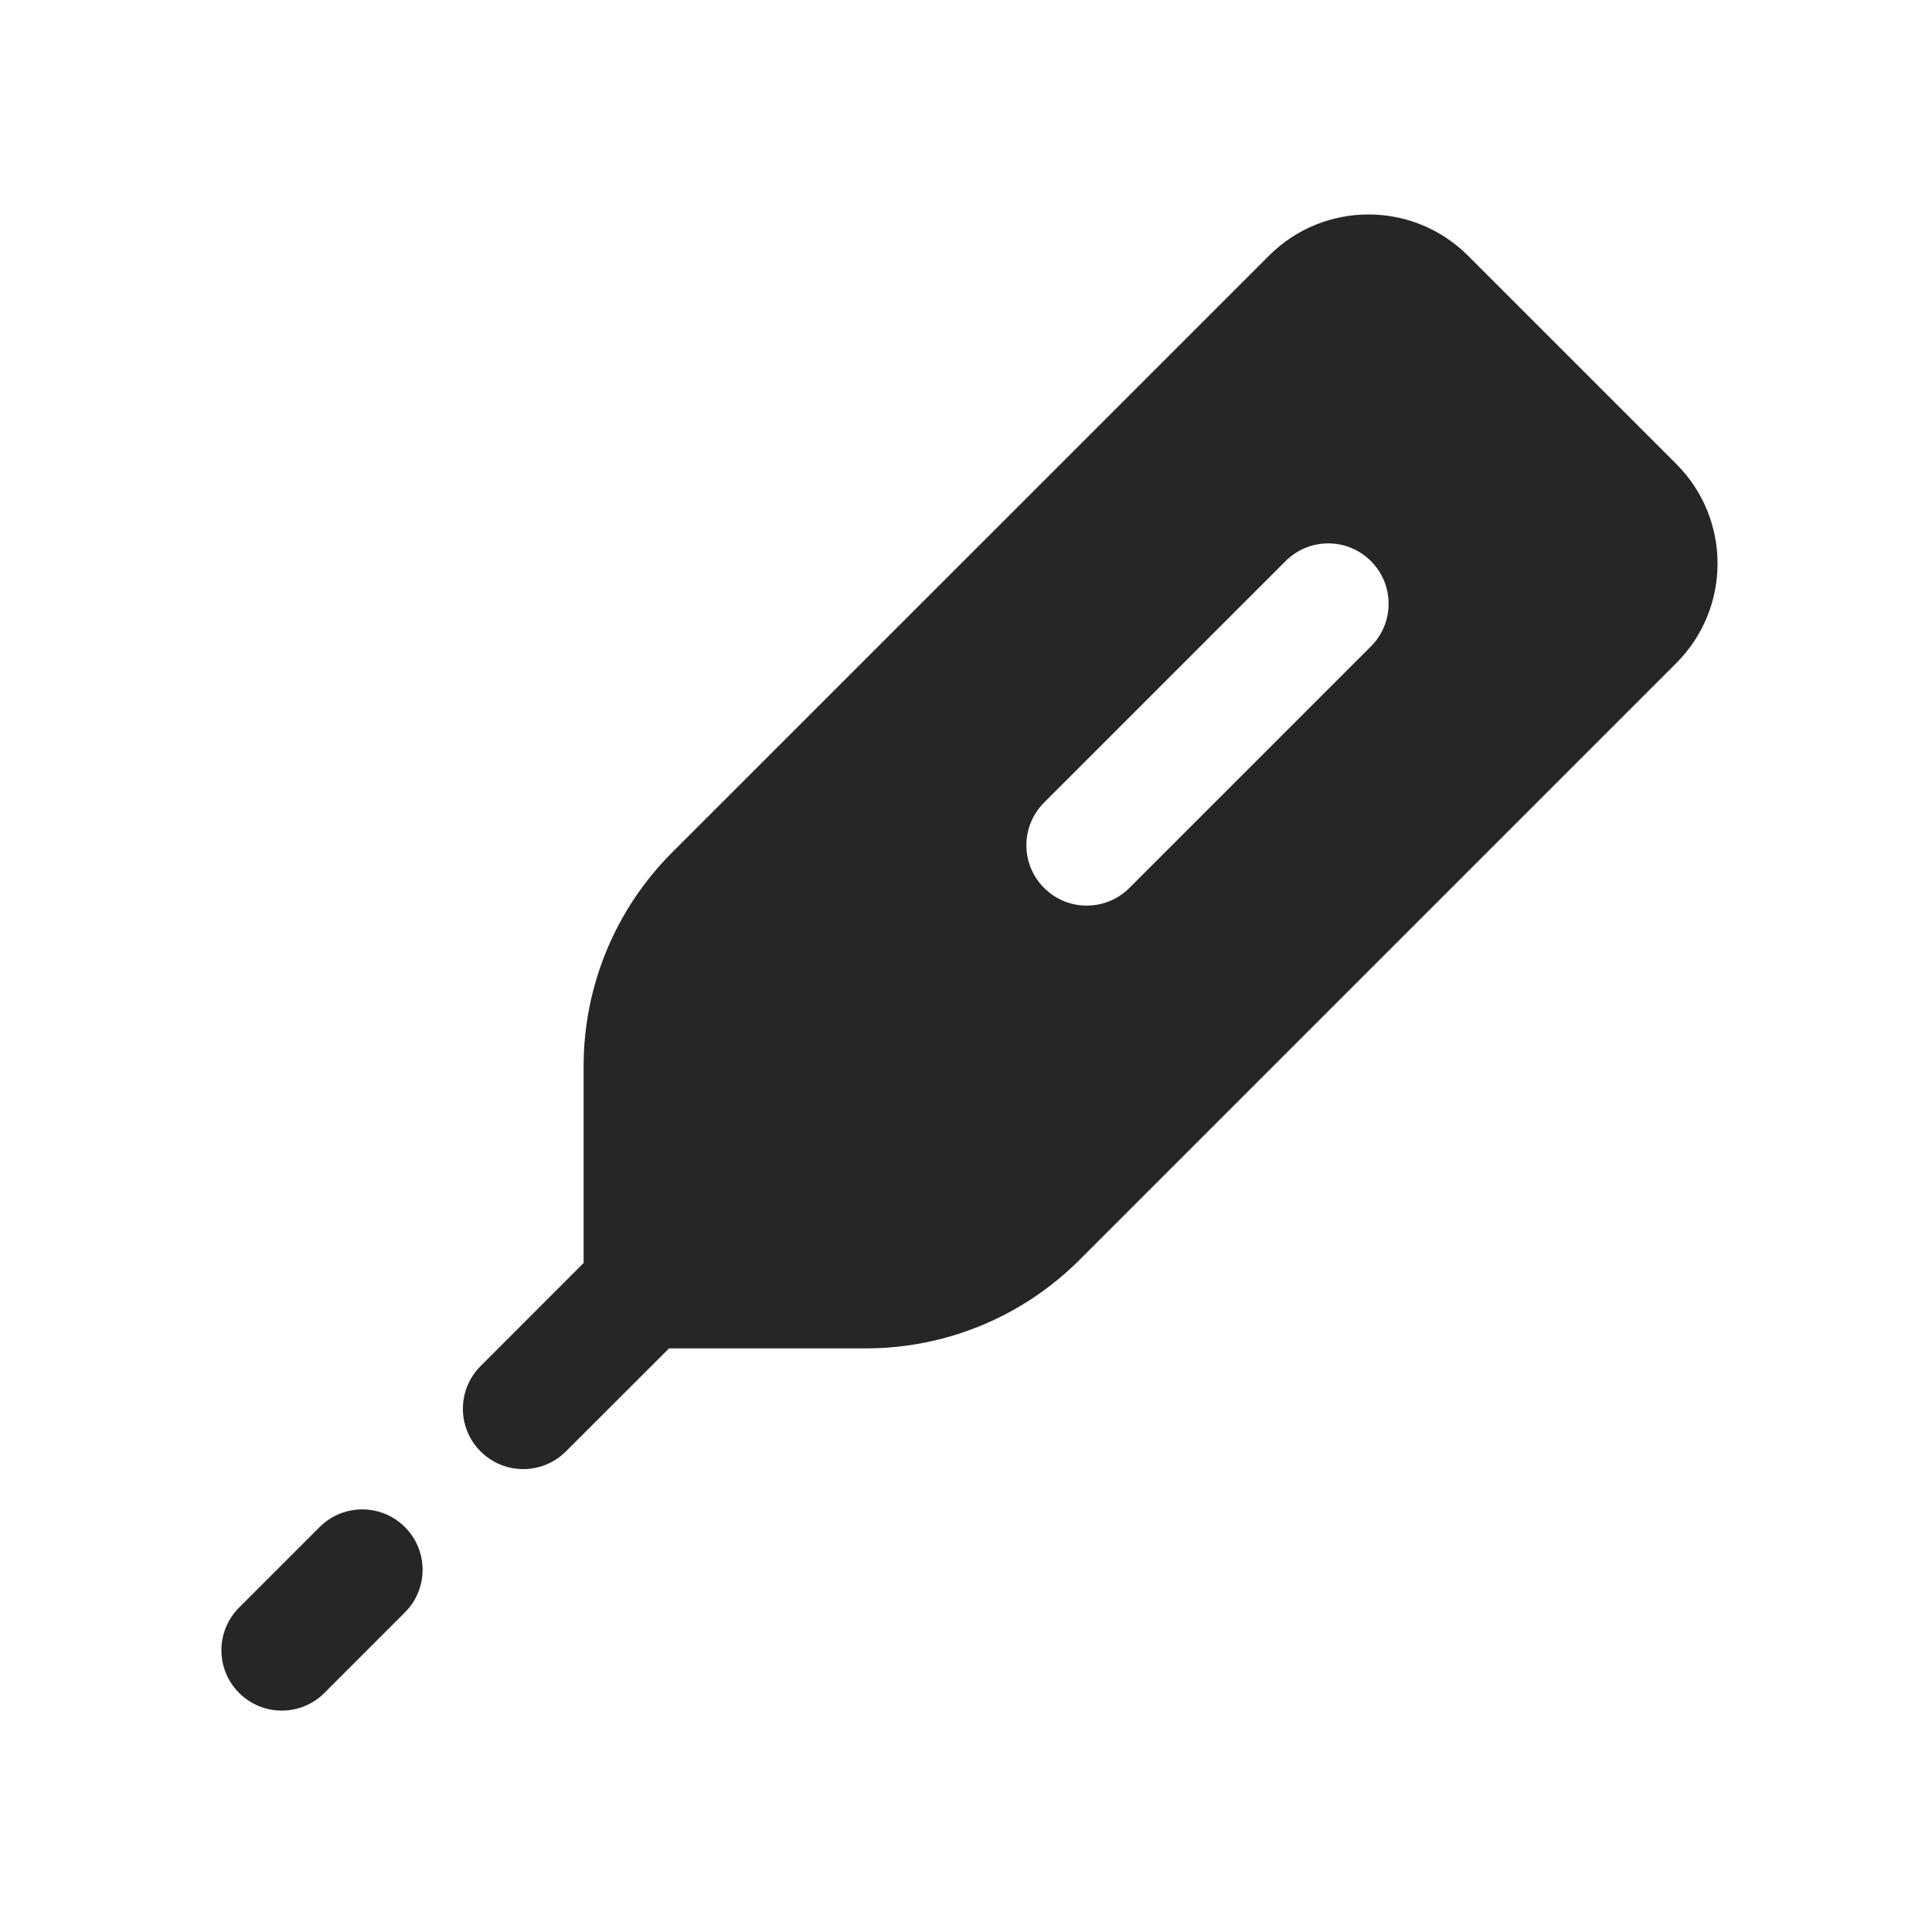
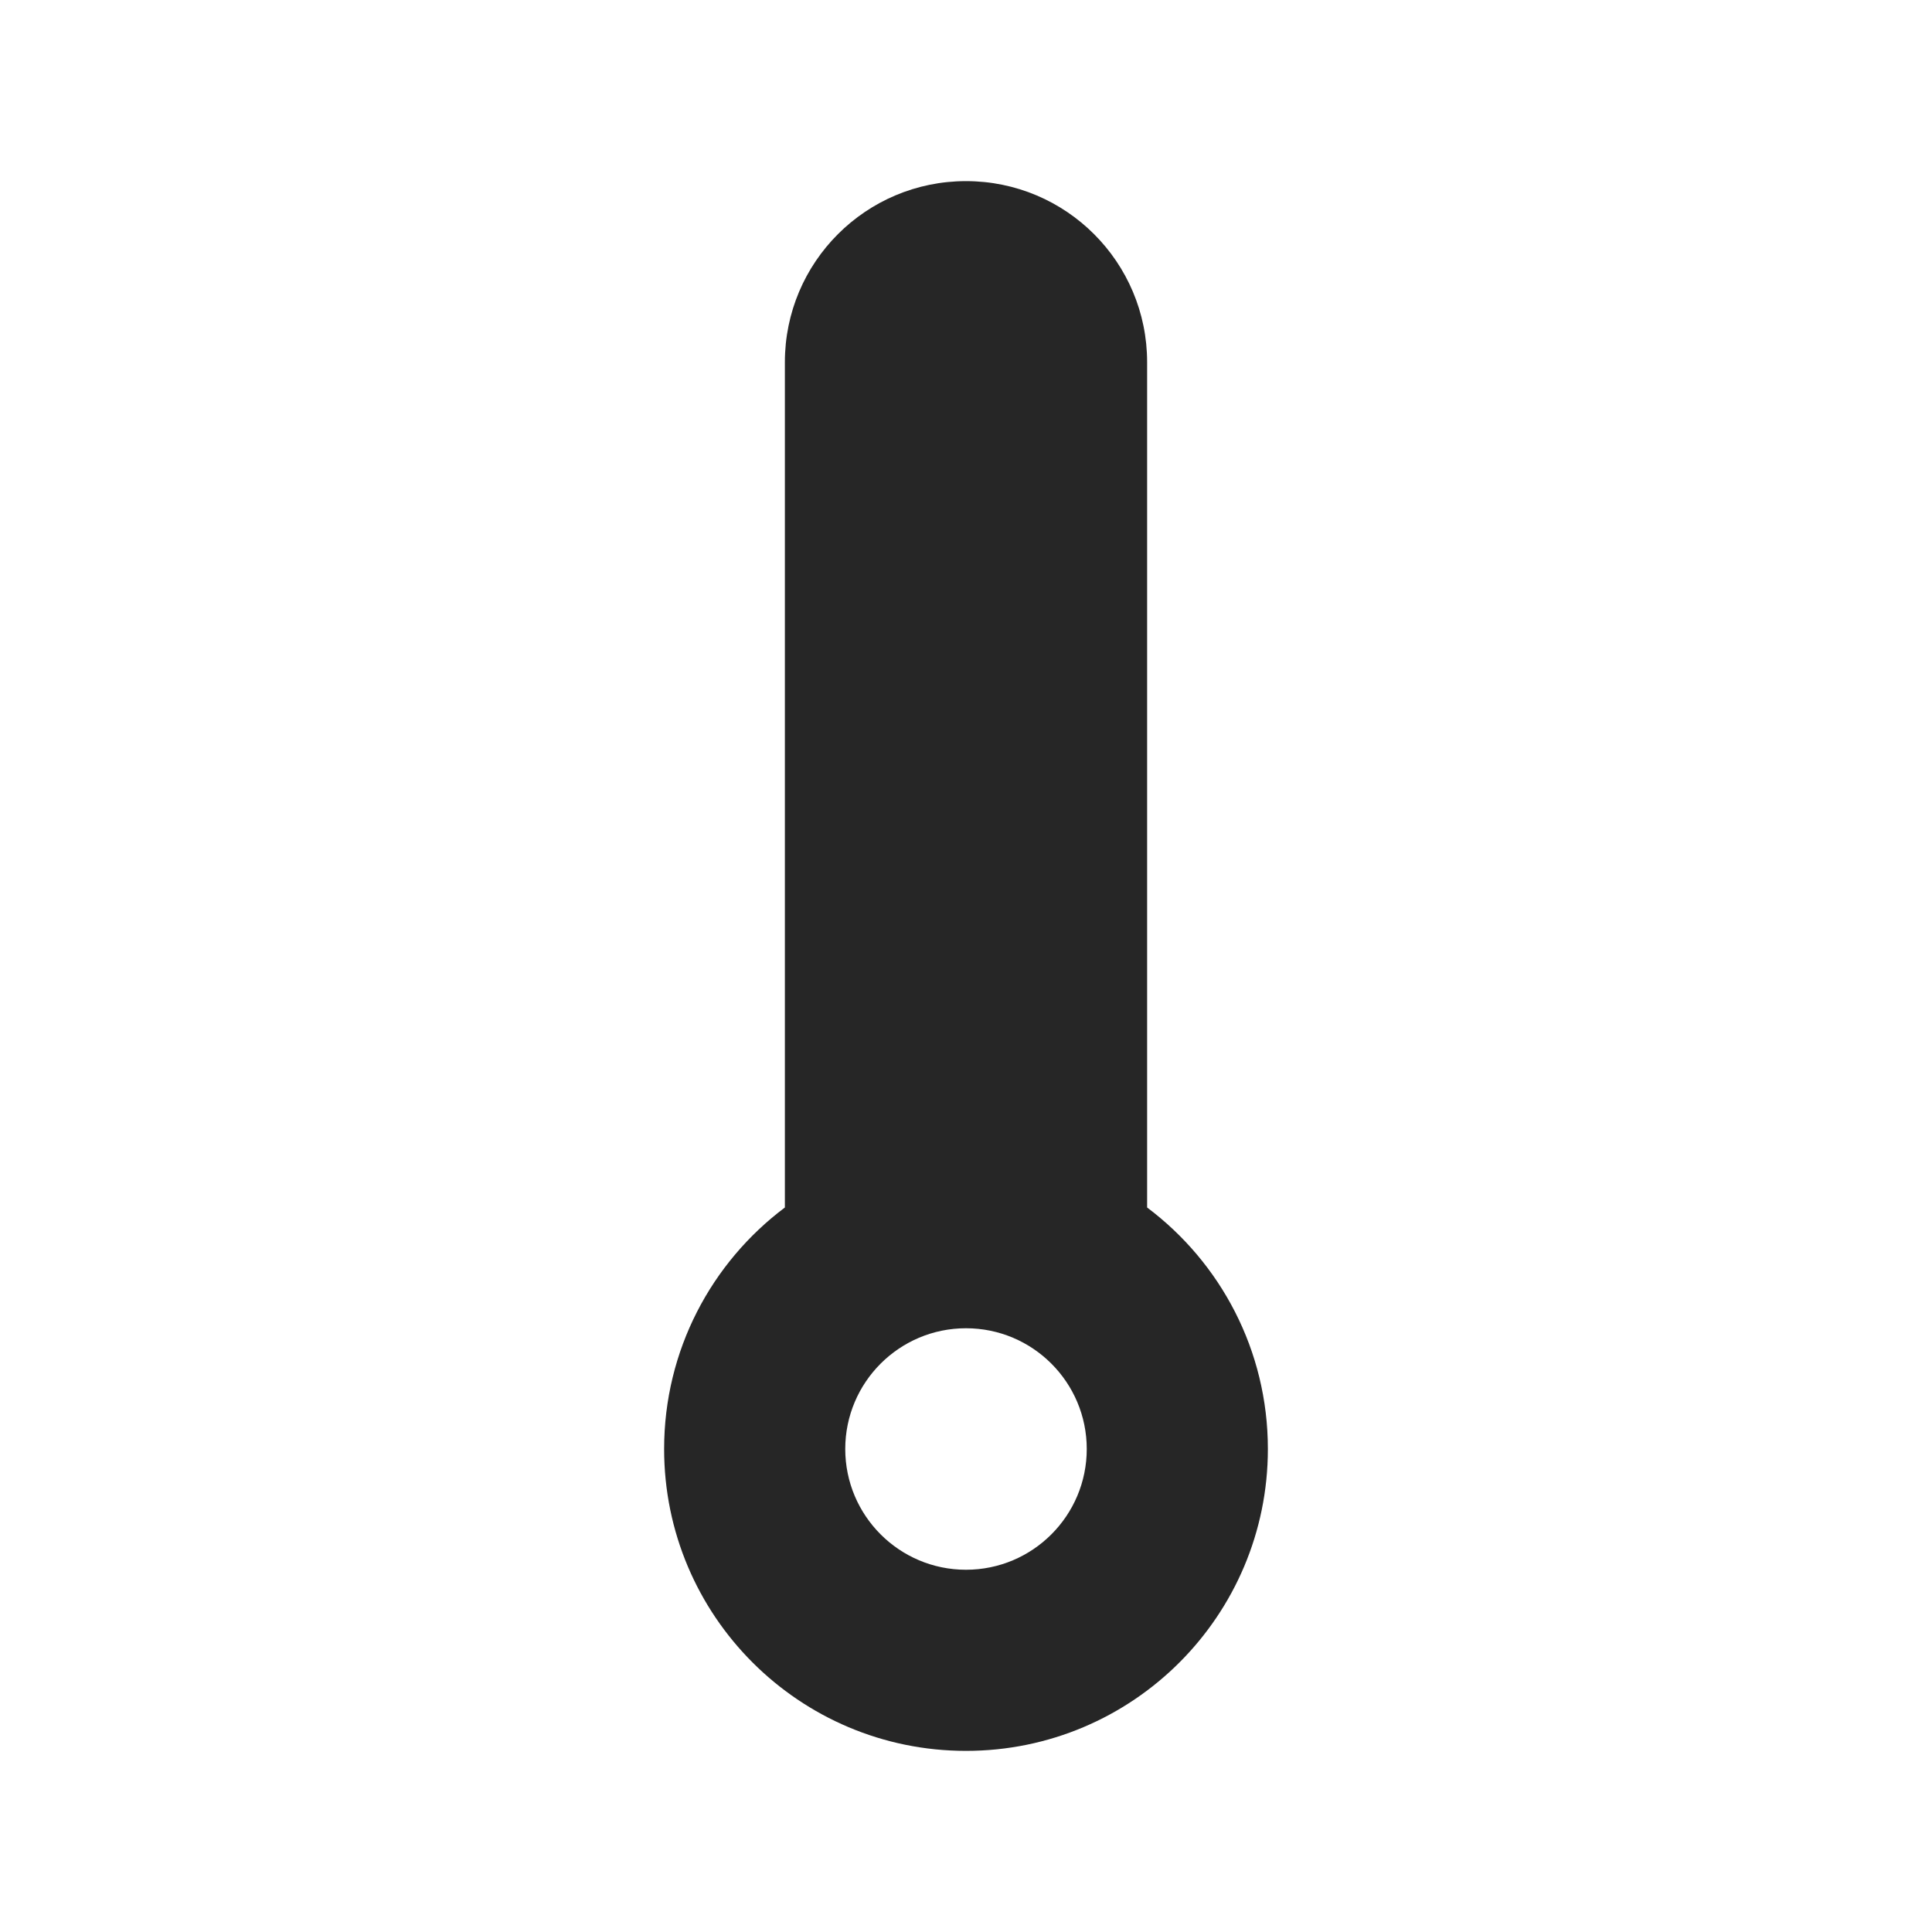
<svg xmlns="http://www.w3.org/2000/svg" width="24" height="24" viewBox="0 0 24 24" fill="none">
-   <path fill-rule="evenodd" clip-rule="evenodd" d="M18.237 3.177C17.554 2.493 16.446 2.493 15.763 3.177L8.348 10.591C7.645 11.294 7.25 12.248 7.25 13.243V15.689L5.97 16.97C5.677 17.263 5.677 17.737 5.97 18.03C6.263 18.323 6.737 18.323 7.03 18.03L8.311 16.75H10.757C11.752 16.75 12.706 16.355 13.409 15.652L20.823 8.238C21.507 7.554 21.507 6.446 20.823 5.763L18.237 3.177ZM17.03 8.03C17.323 7.737 17.323 7.263 17.03 6.97C16.737 6.677 16.263 6.677 15.97 6.97L12.97 9.97C12.677 10.263 12.677 10.737 12.97 11.03C13.263 11.323 13.737 11.323 14.03 11.03L17.03 8.03ZM5.03 20.03C5.323 19.737 5.323 19.263 5.03 18.97C4.737 18.677 4.263 18.677 3.97 18.97L2.97 19.97C2.677 20.263 2.677 20.737 2.97 21.03C3.263 21.323 3.737 21.323 4.03 21.03L5.03 20.03Z" fill="#262626" />
+   <path fill-rule="evenodd" clip-rule="evenodd" d="M9.75 4.5C9.75 3.257 10.757 2.25 12 2.25C13.243 2.25 14.25 3.257 14.25 4.5V15C15.16 15.683 15.75 16.772 15.75 18C15.75 20.071 14.071 21.75 12 21.75C9.929 21.75 8.25 20.071 8.25 18C8.25 16.772 8.84 15.683 9.75 15V4.5ZM10.5 18C10.5 17.172 11.172 16.5 12 16.5C12.828 16.5 13.5 17.172 13.5 18C13.5 18.828 12.828 19.5 12 19.5C11.172 19.5 10.5 18.828 10.5 18Z" fill="#262626" />
</svg>
